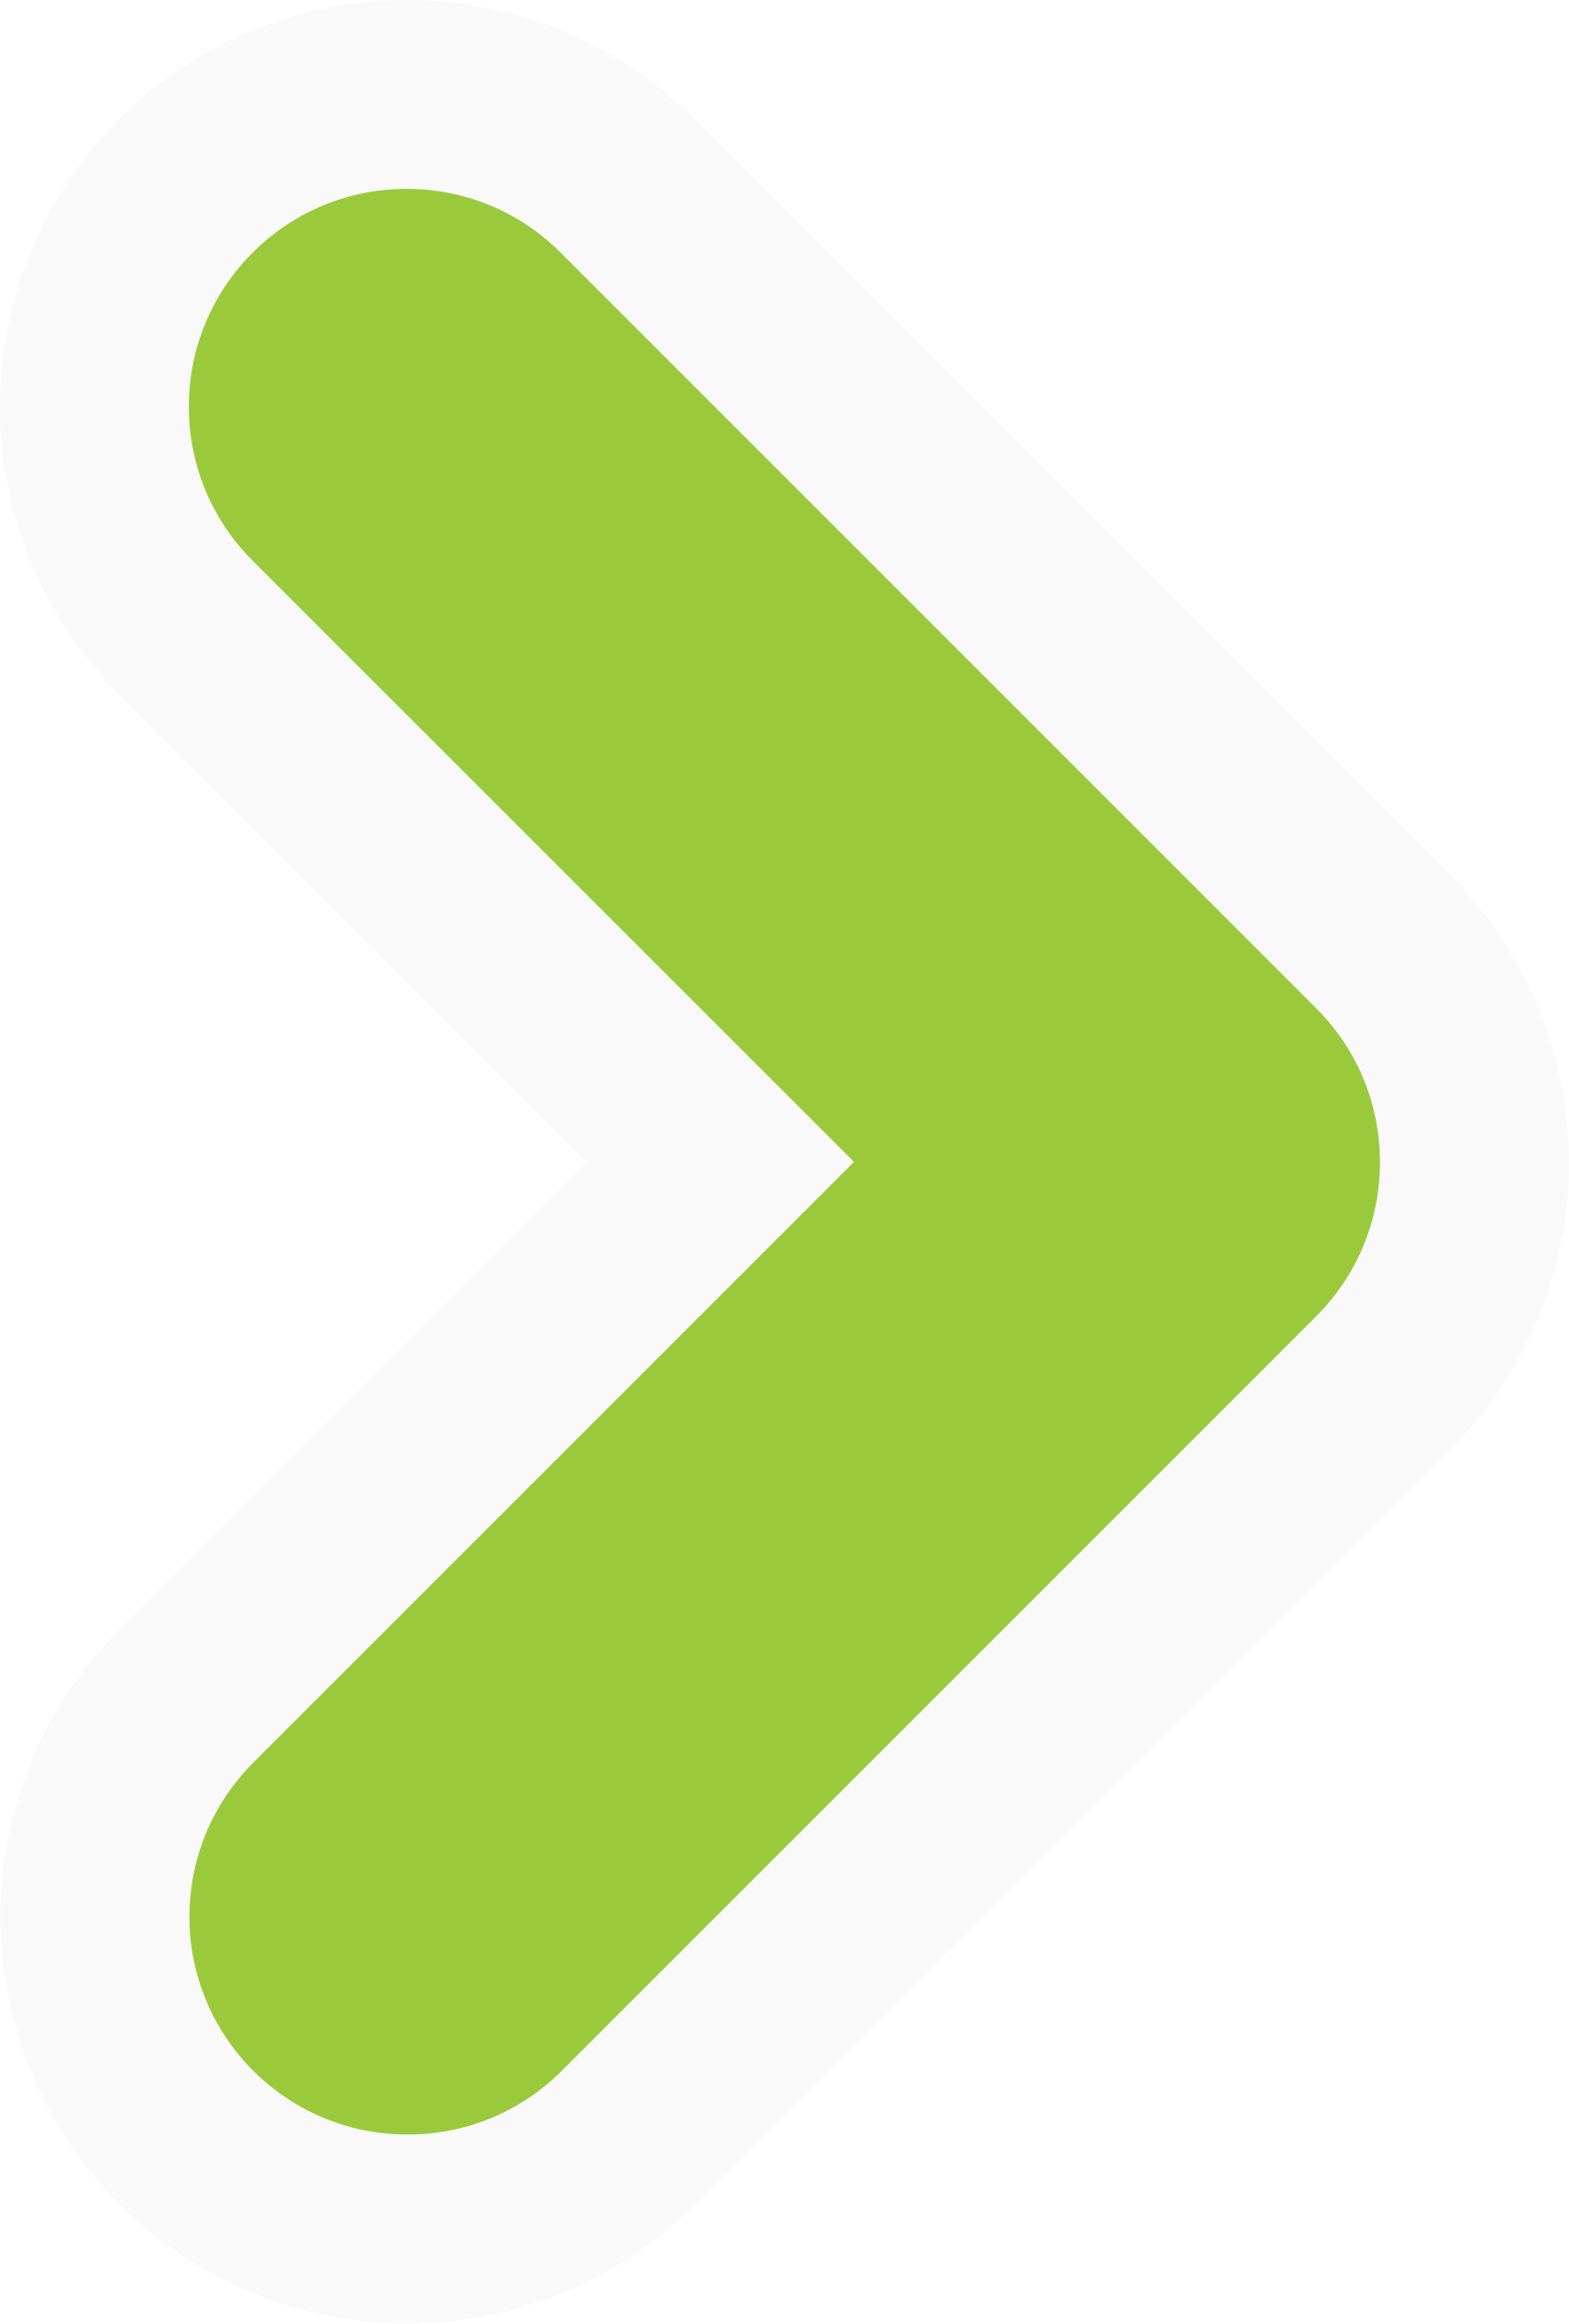
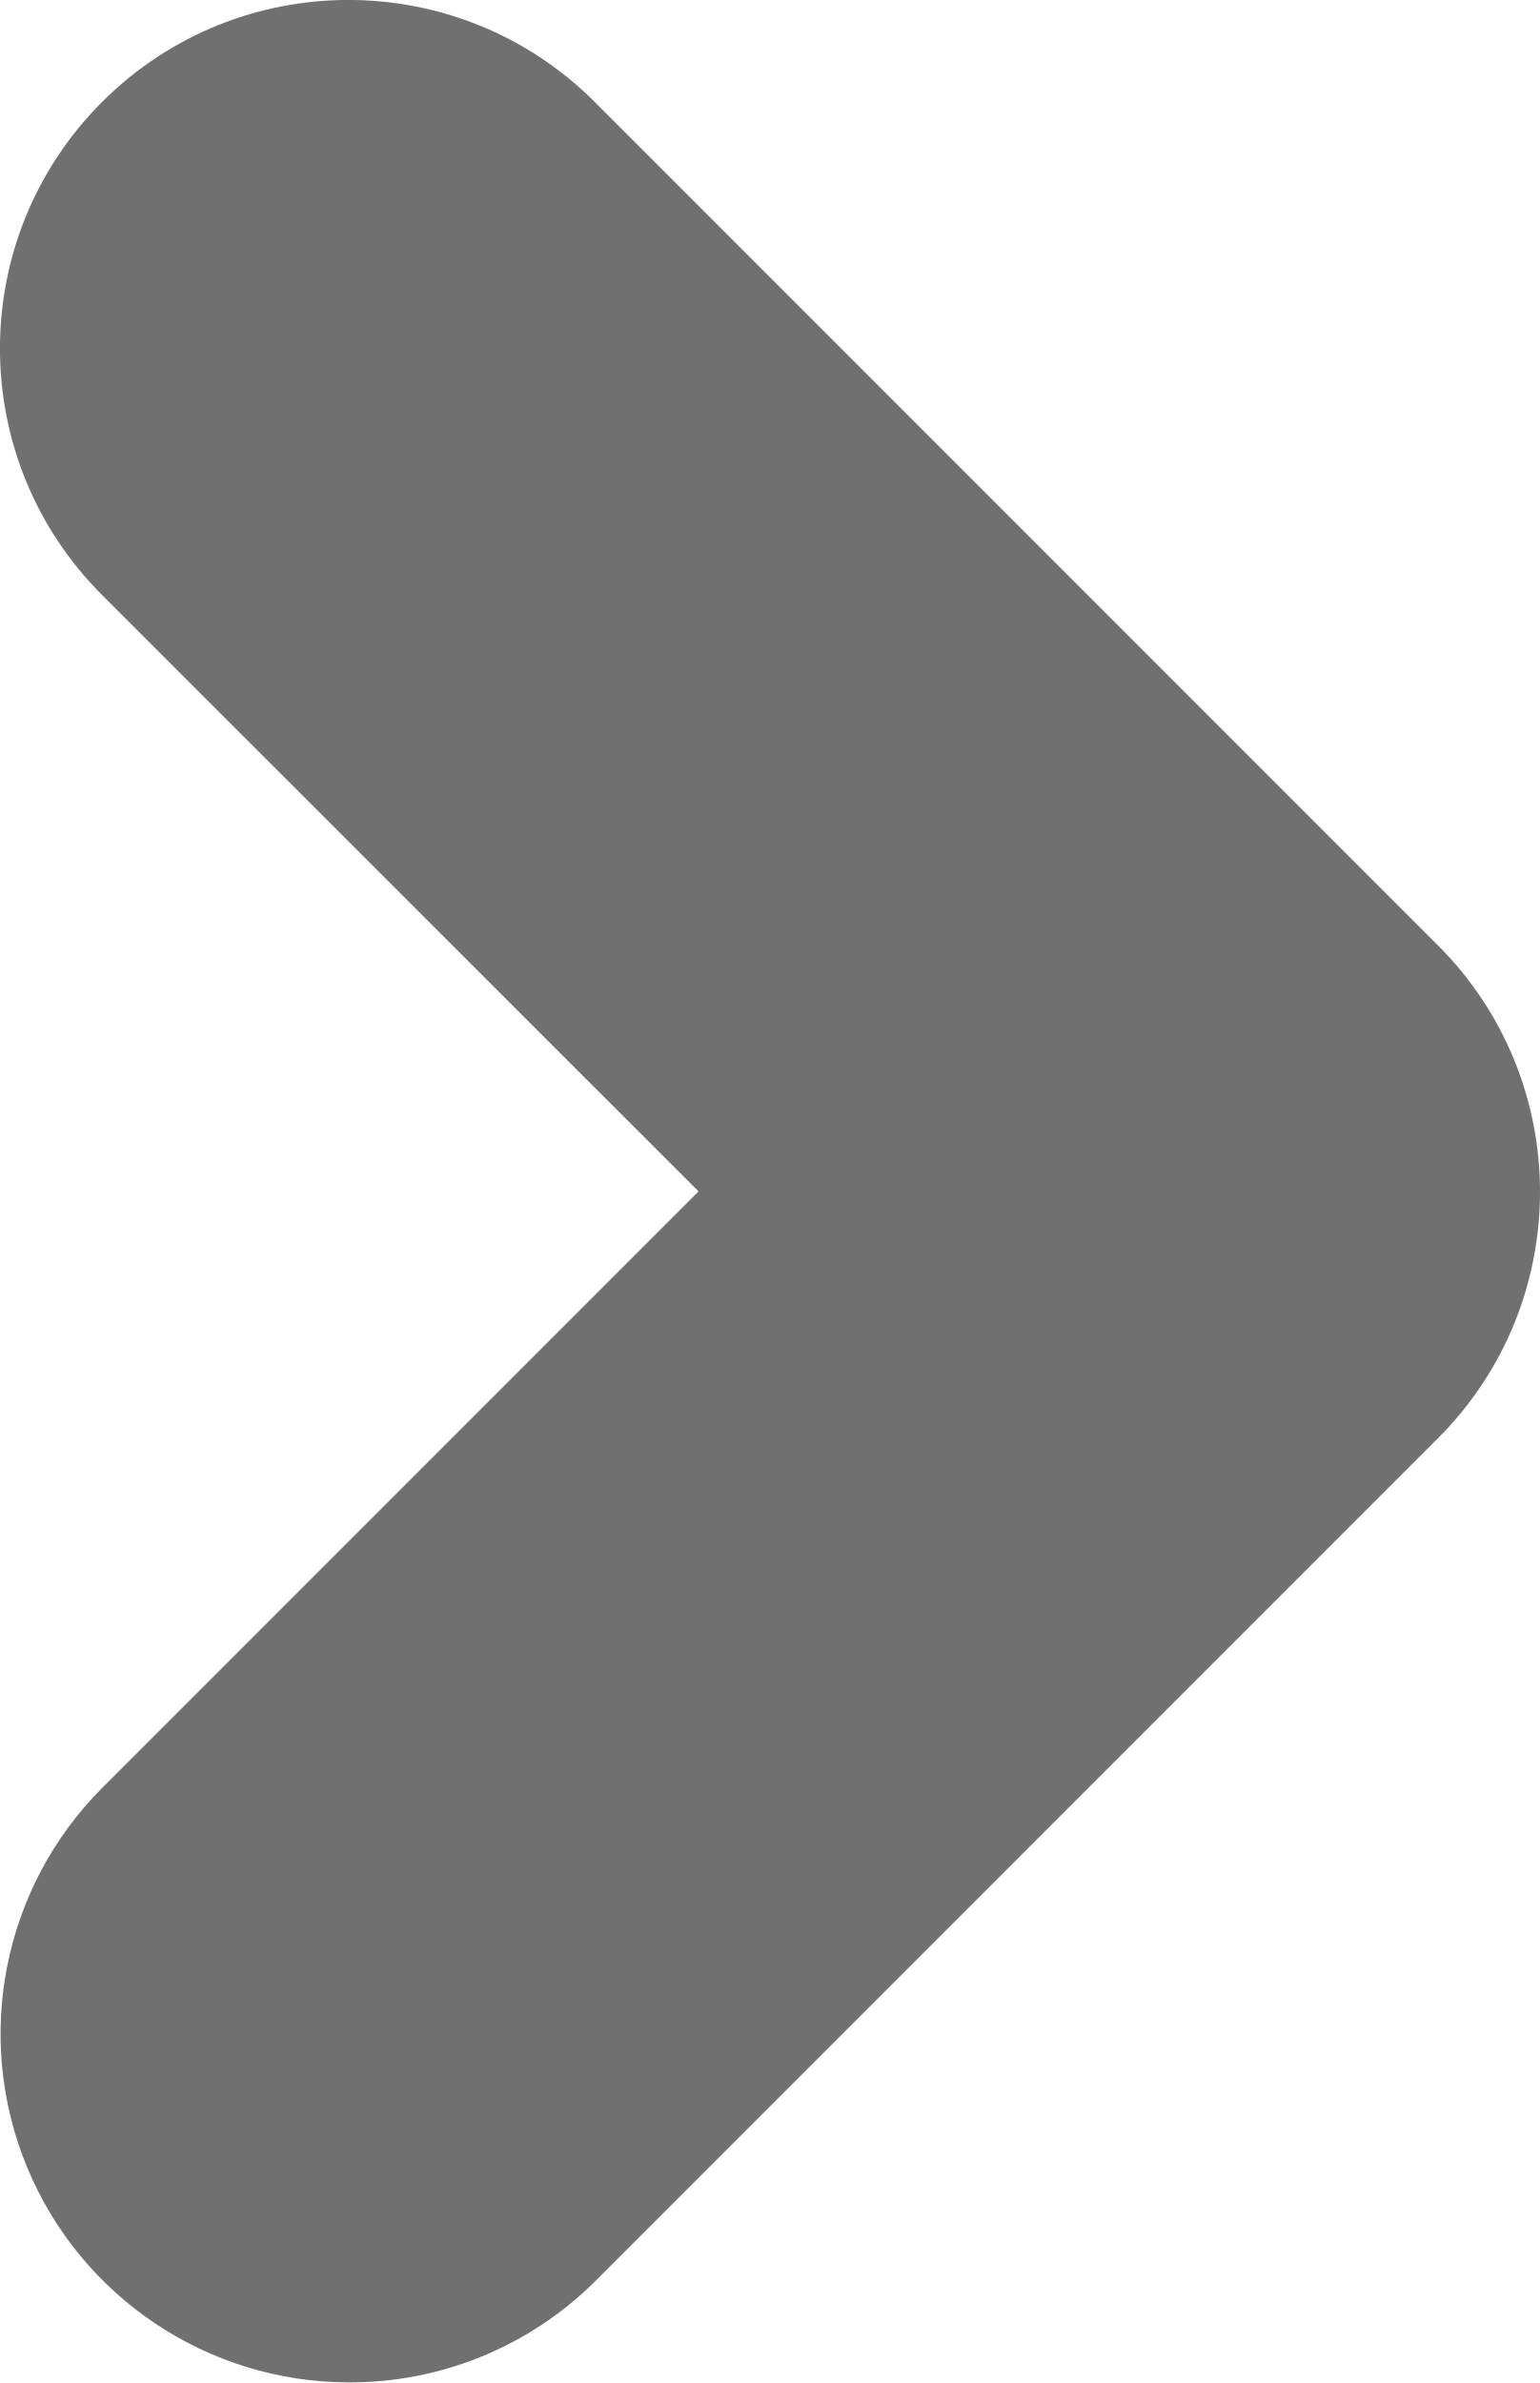
- <svg xmlns="http://www.w3.org/2000/svg" width="8.305" height="12.303" viewBox="0 0 8.305 12.303">
+ <svg xmlns="http://www.w3.org/2000/svg" width="7.305" height="11.303" viewBox="0 0 7.305 11.303">
  <defs>
-     <style>.a{fill:#9aca3c;stroke:#faf9f9;}</style>
+     <style>.a{fill:#707070;}</style>
  </defs>
-   <path class="a" d="M1.653,11.3A1.653,1.653,0,0,1,.484,8.481l2.83-2.83L.484,2.822A1.653,1.653,0,0,1,2.822.484l4,4a1.653,1.653,0,0,1,0,2.338l-4,4A1.648,1.648,0,0,1,1.653,11.3Z" transform="translate(0.5 0.5)" />
+   <path class="a" d="M1.653,11.3A1.653,1.653,0,0,1,.484,8.481l2.83-2.83L.484,2.822A1.653,1.653,0,0,1,2.822.484l4,4a1.653,1.653,0,0,1,0,2.338l-4,4A1.648,1.648,0,0,1,1.653,11.3Z" />
</svg>
